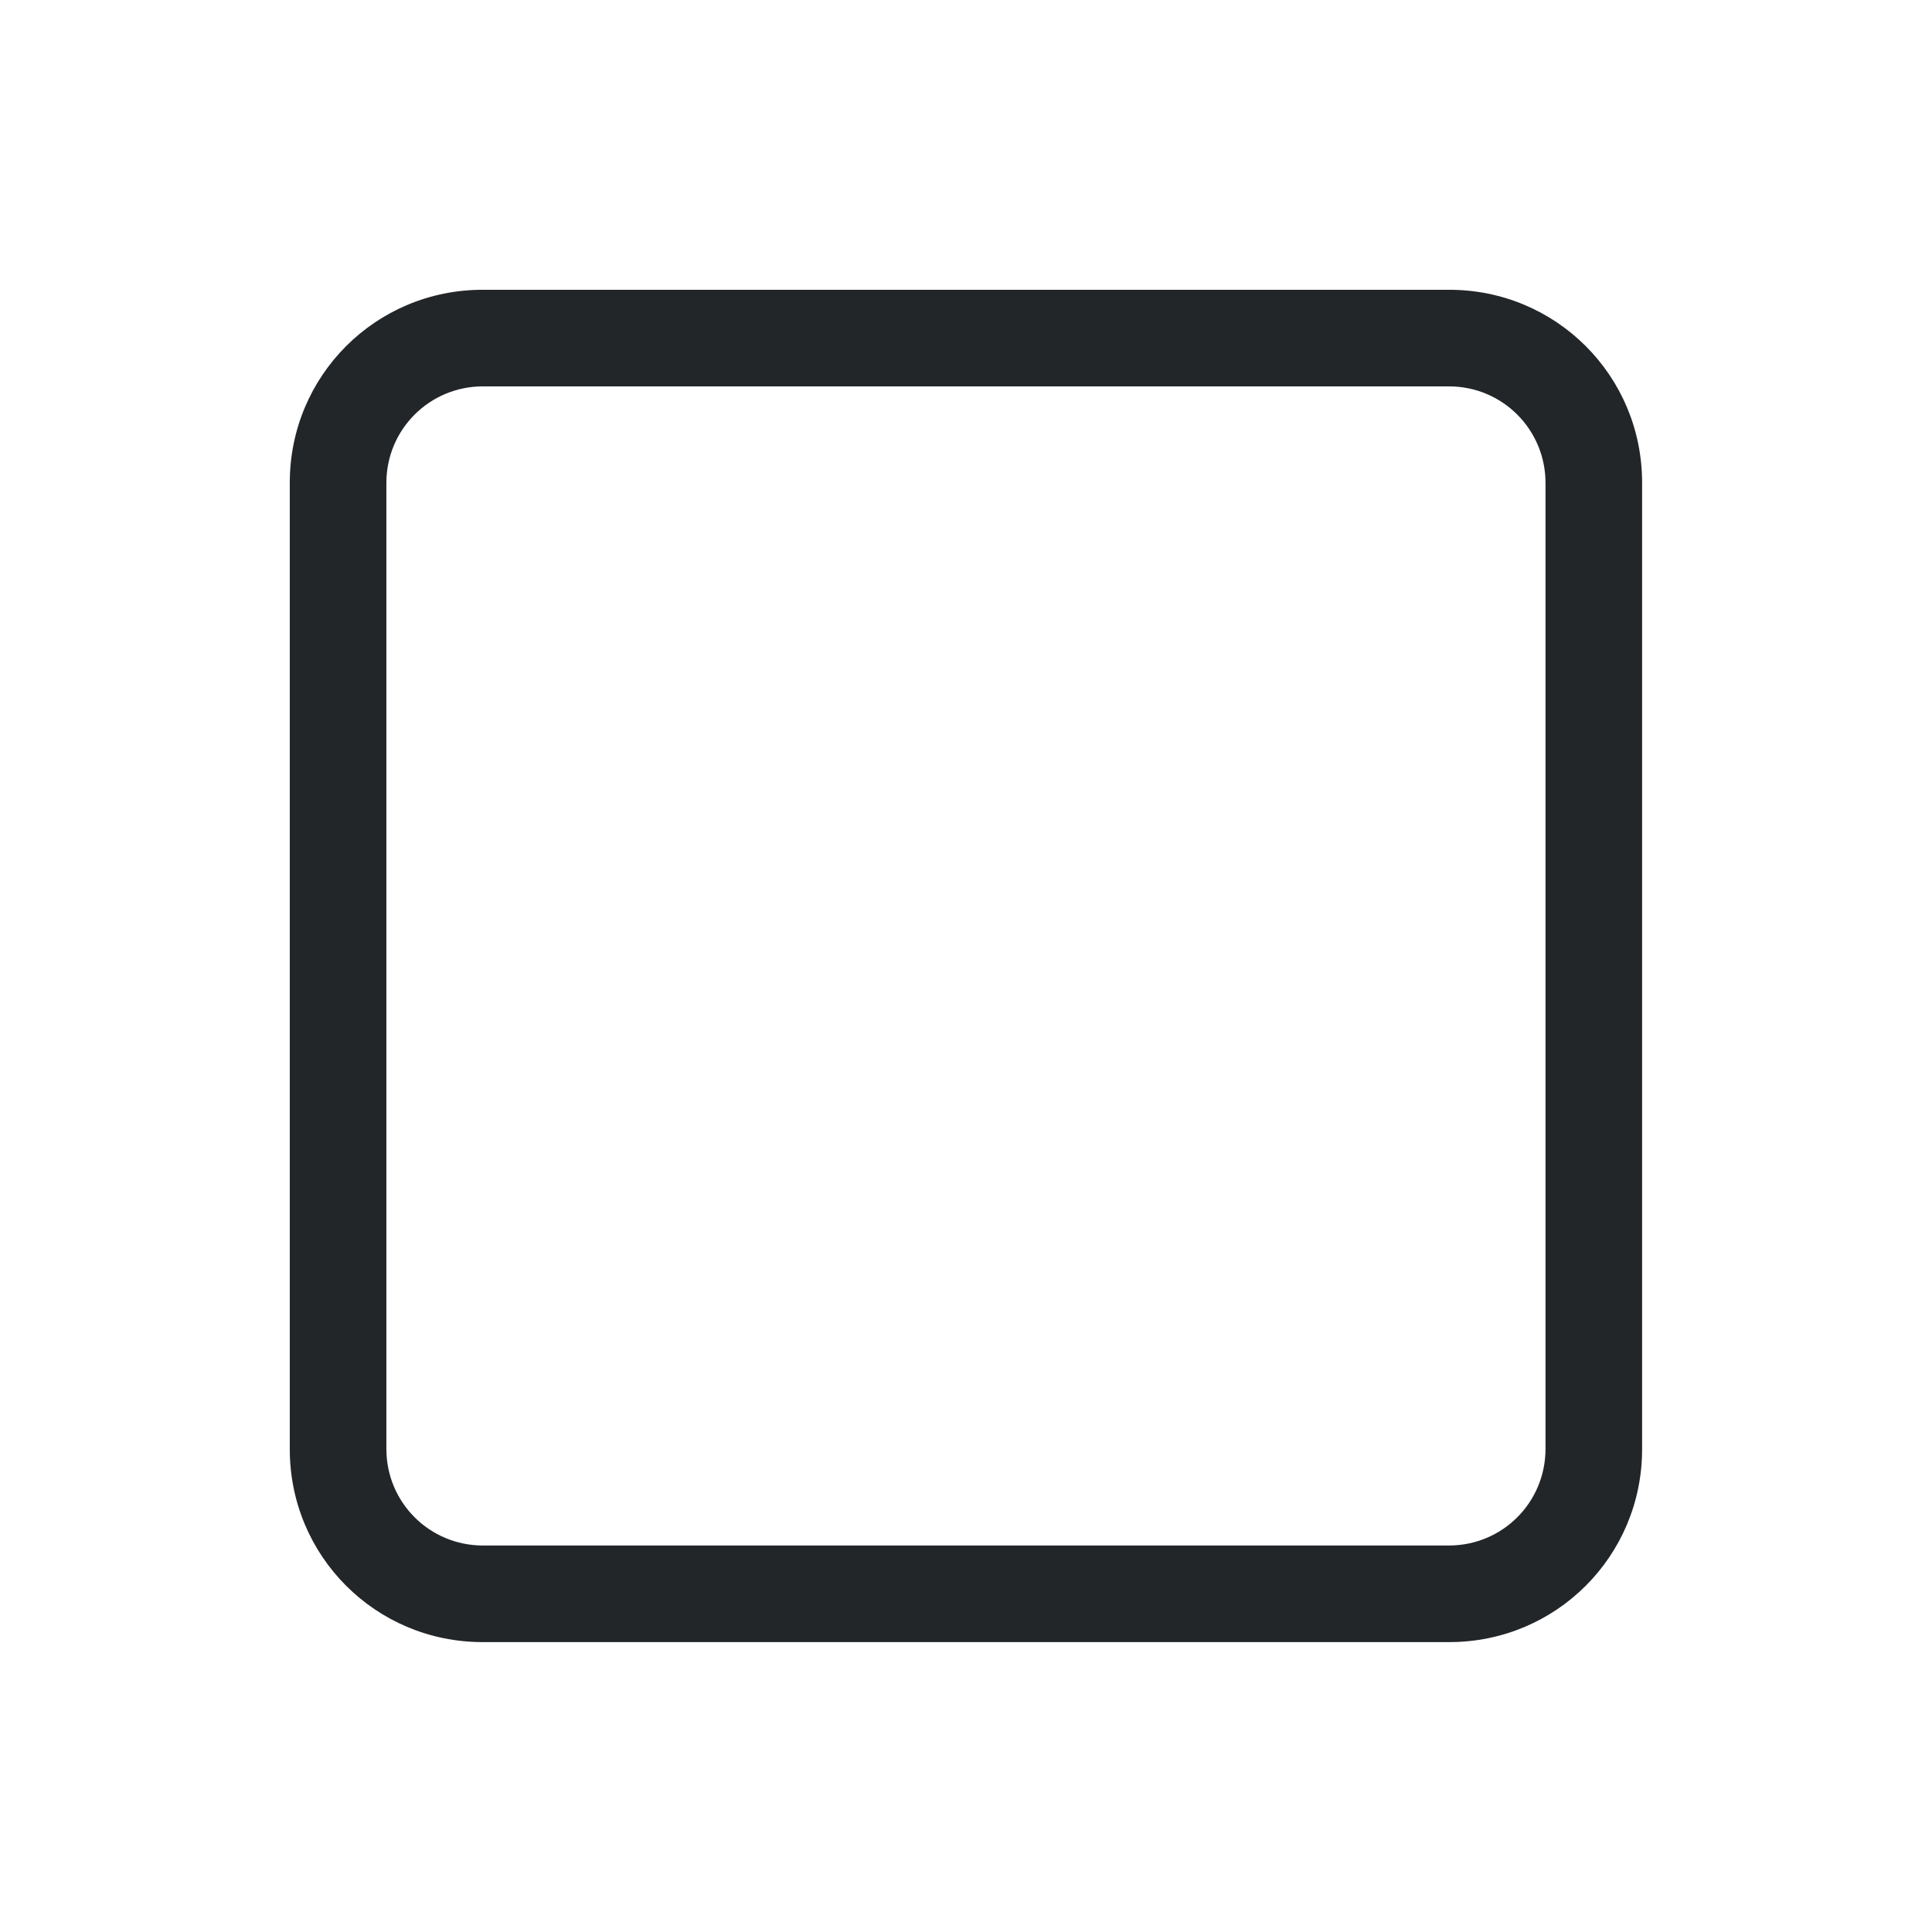
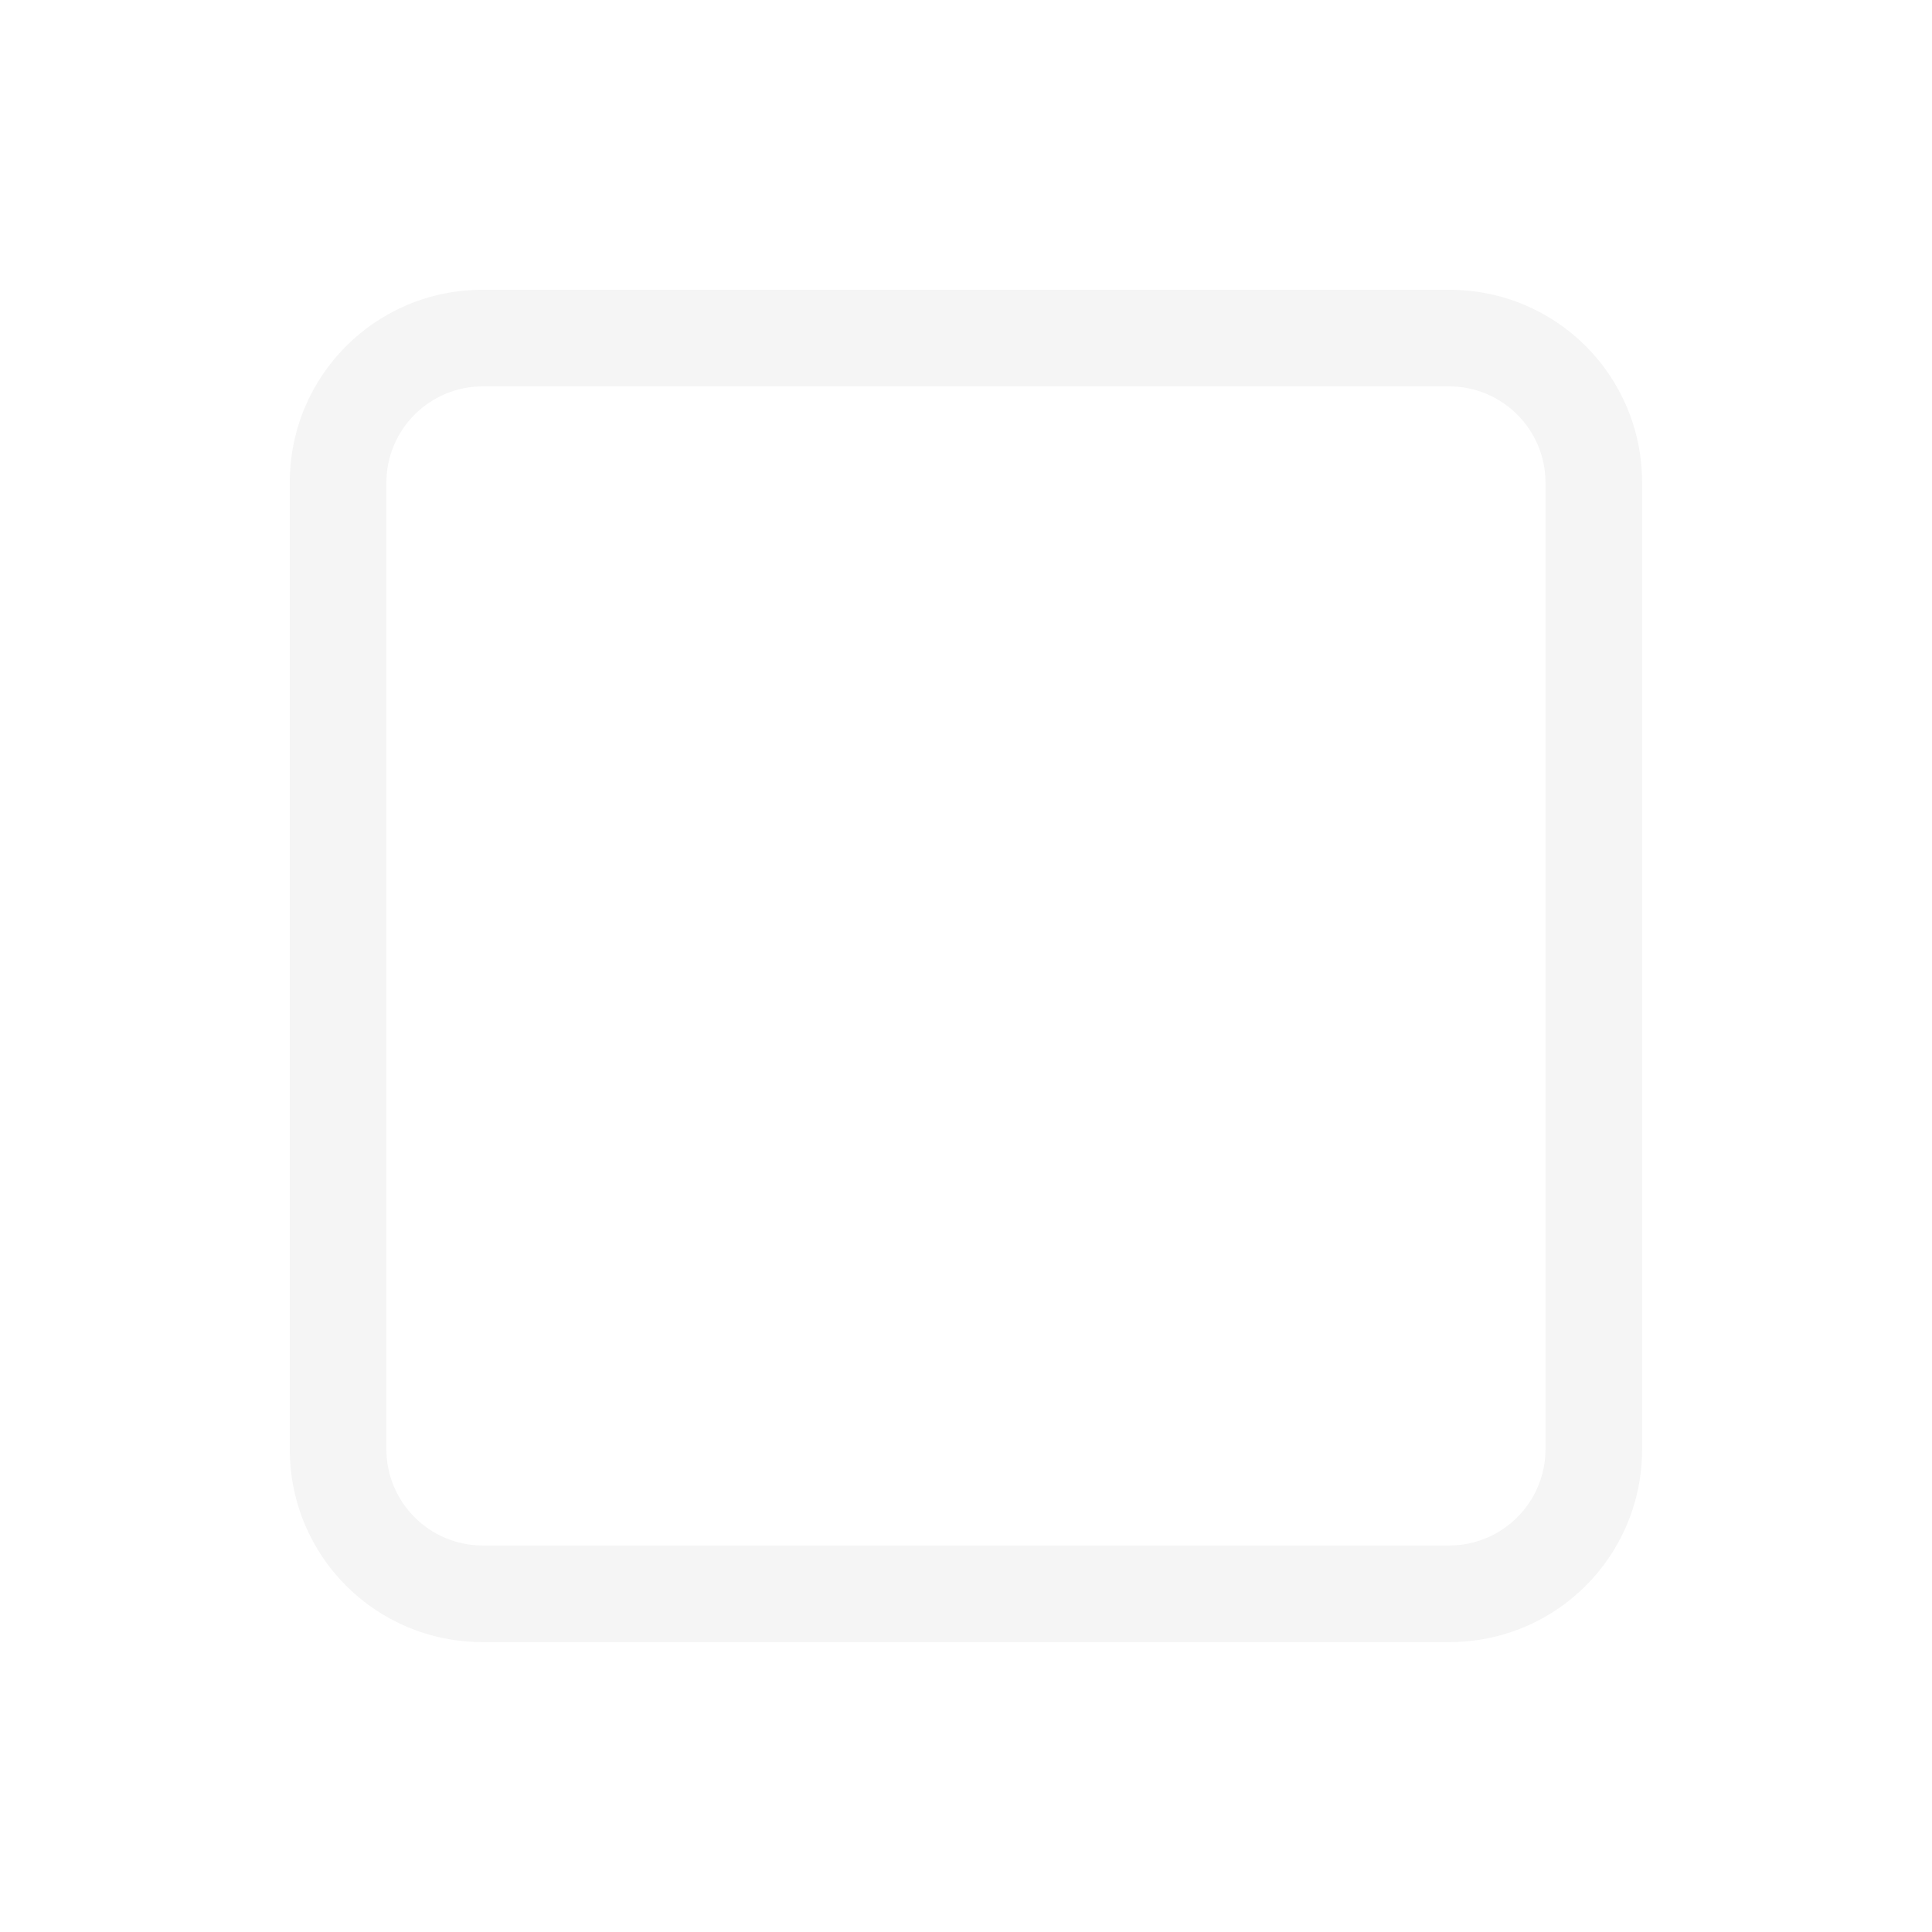
<svg xmlns="http://www.w3.org/2000/svg" width="20" height="20" viewBox="0 0 5.292 5.292" version="1.1" id="svg8">
  <defs id="defs2" />
  <g id="layer1" transform="translate(0,-291.7083)">
    <g id="g847" transform="matrix(0.05207439,0,0,0.05207453,-0.9012516,282.412)">
      <g id="g851">
        <g id="g1059" transform="matrix(1.998622,0,0,1.998619,17.32448,-313.5231)">
          <path style="opacity:1;fill:none;fill-opacity:0.494;stroke:#ffffff00;stroke-width:0.07;stroke-linecap:round;stroke-linejoin:round;stroke-miterlimit:4;stroke-dasharray:none;stroke-dashoffset:0;stroke-opacity:1;paint-order:stroke fill markers" d="M 25.4,271.6 -8.0000008e-7,246.2 H 50.8 Z" id="path883" />
          <path id="path880" d="m 25.4,271.6 25.4,25.4 H 0 Z" style="opacity:1;fill:none;fill-opacity:0.494;stroke:#ffffff00;stroke-width:0.07;stroke-linecap:round;stroke-linejoin:round;stroke-miterlimit:4;stroke-dasharray:none;stroke-dashoffset:0;stroke-opacity:1;paint-order:stroke fill markers" />
          <rect ry="5.053" y="253.849" x="7.649" height="35.529" width="35.529" id="rect870" style="opacity:1;fill:none;fill-opacity:0.494;stroke:#ffffff00;stroke-width:0.062;stroke-linecap:round;stroke-linejoin:round;stroke-miterlimit:4;stroke-dasharray:none;stroke-dashoffset:0;stroke-opacity:1;paint-order:stroke fill markers" />
          <circle r="25.397" cy="271.6" cx="25.4" id="path872" style="opacity:1;fill:none;fill-opacity:0.494;stroke:#ffffff00;stroke-width:0.076;stroke-linecap:round;stroke-linejoin:round;stroke-miterlimit:4;stroke-dasharray:none;stroke-dashoffset:0;stroke-opacity:1;paint-order:stroke fill markers" />
          <circle transform="rotate(-45)" cx="-174.09" cy="210.011" r="12.656" id="path876" style="opacity:1;fill:none;fill-opacity:0.494;stroke:#ffffff00;stroke-width:0.074;stroke-linecap:round;stroke-linejoin:round;stroke-miterlimit:4;stroke-dasharray:none;stroke-dashoffset:0;stroke-opacity:1;paint-order:stroke fill markers" />
          <path id="path904" d="m 25.4,271.6 -25.4,25.4 v -50.8 z" style="opacity:1;fill:none;fill-opacity:0.494;stroke:#ffffff00;stroke-width:0.07;stroke-linecap:round;stroke-linejoin:round;stroke-miterlimit:4;stroke-dasharray:none;stroke-dashoffset:0;stroke-opacity:1;paint-order:stroke fill markers" />
          <path style="opacity:1;fill:none;fill-opacity:0.494;stroke:#ffffff00;stroke-width:0.07;stroke-linecap:round;stroke-linejoin:round;stroke-miterlimit:4;stroke-dasharray:none;stroke-dashoffset:0;stroke-opacity:1;paint-order:stroke fill markers" d="m 25.4,271.6 25.4,-25.4 v 50.8 z" id="path906" />
          <rect ry="5.051" y="256.393" x="2.566" height="30.44" width="45.694" id="rect837" style="opacity:1;fill:none;fill-opacity:0.494;stroke:#ffffff00;stroke-width:0.066;stroke-linecap:round;stroke-linejoin:round;stroke-miterlimit:4;stroke-dasharray:none;stroke-dashoffset:0;stroke-opacity:1;paint-order:stroke fill markers" />
          <rect style="opacity:1;fill:none;fill-opacity:0.494;stroke:#ffffff00;stroke-width:0.066;stroke-linecap:round;stroke-linejoin:round;stroke-miterlimit:4;stroke-dasharray:none;stroke-dashoffset:0;stroke-opacity:1;paint-order:stroke fill markers" id="rect831" width="45.694" height="30.441" x="248.766" y="-40.633" ry="5.051" transform="rotate(90)" />
        </g>
      </g>
    </g>
    <path style="opacity:1;fill:#ffc107;fill-opacity:1;stroke:none;stroke-width:0.386;stroke-miterlimit:4;stroke-dasharray:none;stroke-opacity:1" d="m 50.206,401.677 c 110.217,0.713 55.109,0.356 0,0 z" id="rect997" />
-     <rect style="opacity:1;fill:#ffffff00;fill-opacity:0;stroke:#4f5b62;stroke-width:0;stroke-linecap:square;stroke-linejoin:miter;stroke-miterlimit:4;stroke-dasharray:none;stroke-dashoffset:0;stroke-opacity:1;paint-order:stroke fill markers" id="rect5674" width="0.794" height="0.794" x="-1.323" y="294.619" ry="0.397" />
-     <path style="opacity:1;fill:#232629;fill-opacity:1;stroke:#4f5b62;stroke-width:0;stroke-linecap:square;stroke-linejoin:miter;stroke-miterlimit:4;stroke-dasharray:none;stroke-dashoffset:0;stroke-opacity:1;paint-order:stroke fill markers" d="M 4.996,3 C 3.89,3 3,3.89 3,4.996 V 15.004 C 3,16.11 3.89,17 4.996,17 H 15.004 C 16.11,17 17,16.11 17,15.004 V 4.996 C 17,3.89 16.11,3 15.004,3 Z M 5,4 h 10 c 0.554,0 1,0.446 1,1 v 10 c 0,0.554 -0.446,1 -1,1 H 5 C 4.446,16 4,15.554 4,15 V 5 C 4,4.446 4.446,4 5,4 Z" transform="matrix(0.2645833,0,0,0.2645833,0,291.7083)" id="rect1954" />
+     <rect style="opacity:1;fill:#ffffff00;fill-opacity:0;stroke:#e6e6e6;stroke-width:0;stroke-linecap:square;stroke-linejoin:miter;stroke-miterlimit:4;stroke-dasharray:none;stroke-dashoffset:0;stroke-opacity:1;paint-order:stroke fill markers" id="rect5674" width="0.794" height="0.794" x="-1.323" y="294.619" ry="0.397" />
+     <path style="opacity:1;fill:#f5f5f5;fill-opacity:1;stroke:#e6e6e6;stroke-width:0;stroke-linecap:square;stroke-linejoin:miter;stroke-miterlimit:4;stroke-dasharray:none;stroke-dashoffset:0;stroke-opacity:1;paint-order:stroke fill markers" d="M 4.996,3 C 3.89,3 3,3.89 3,4.996 V 15.004 C 3,16.11 3.89,17 4.996,17 H 15.004 C 16.11,17 17,16.11 17,15.004 V 4.996 C 17,3.89 16.11,3 15.004,3 Z M 5,4 h 10 c 0.554,0 1,0.446 1,1 v 10 c 0,0.554 -0.446,1 -1,1 H 5 C 4.446,16 4,15.554 4,15 V 5 C 4,4.446 4.446,4 5,4 Z" transform="matrix(0.2645833,0,0,0.2645833,0,291.7083)" id="rect1954" />
  </g>
</svg>
